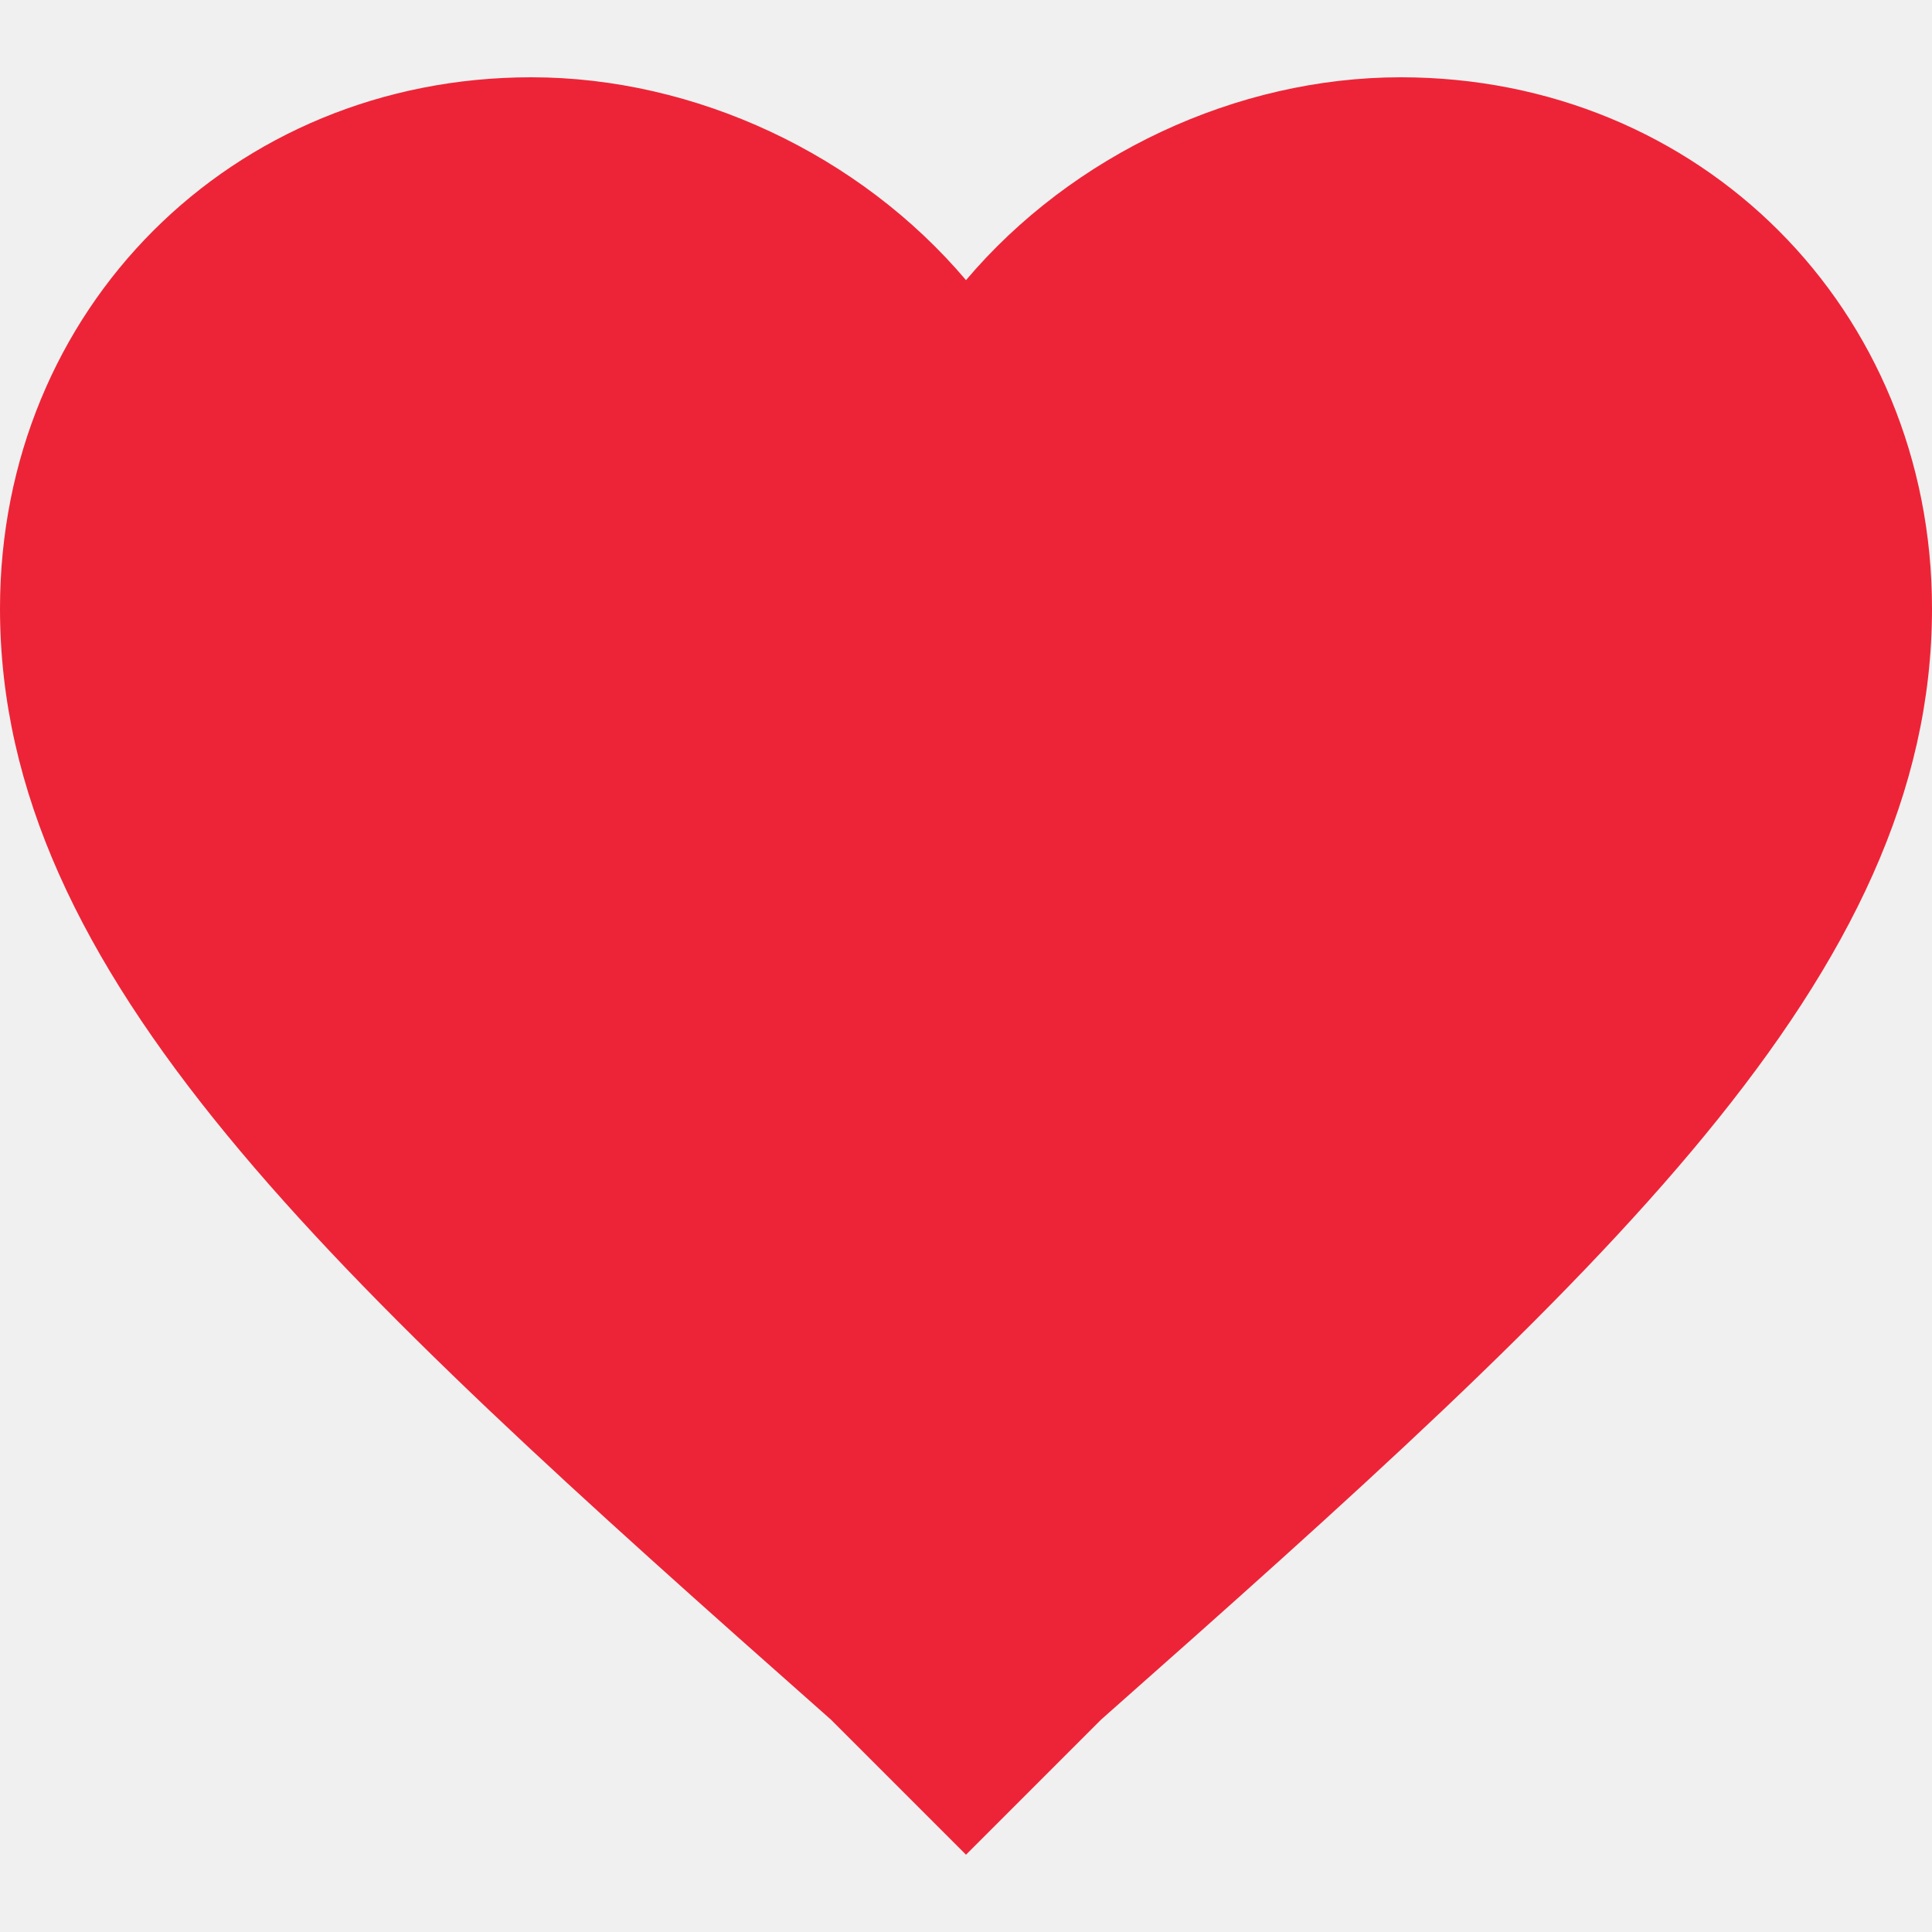
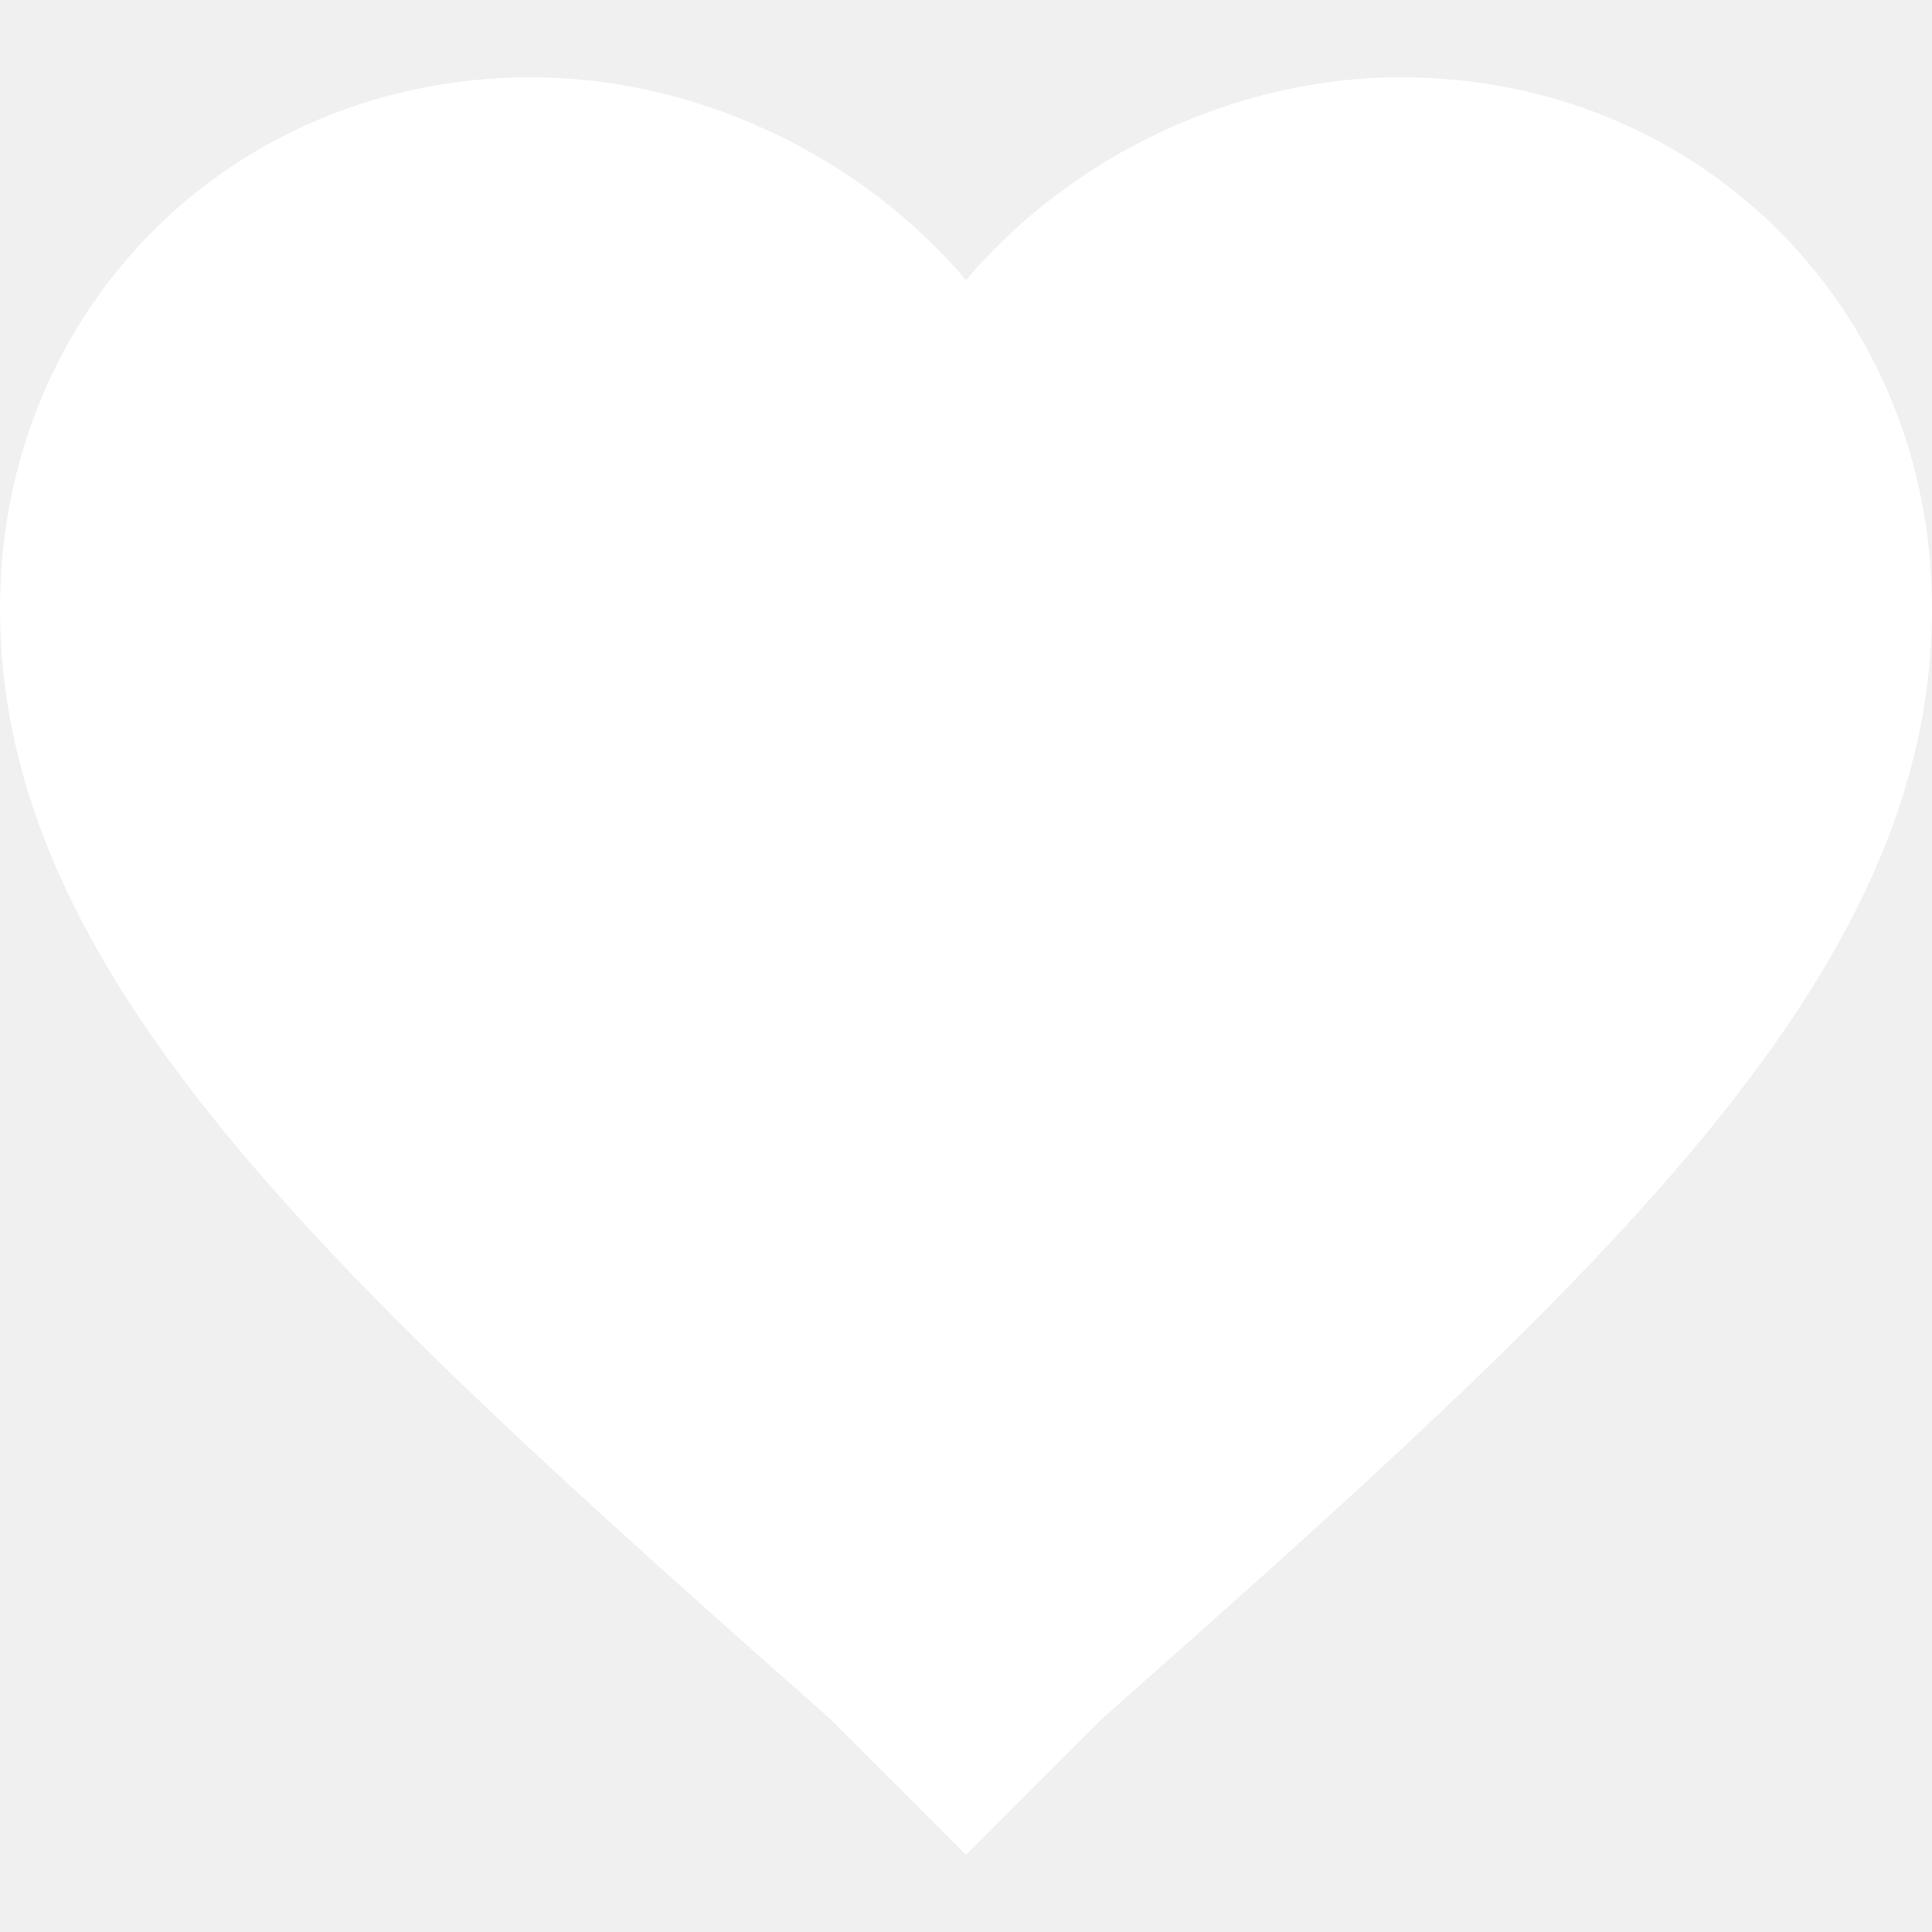
<svg xmlns="http://www.w3.org/2000/svg" version="1.1" id="Capa_1" x="0px" y="0px" width="510px" height="510px" viewBox="0 0 510 510" enable-background="new 0 0 510 510" xml:space="preserve">
  <g>
    <g id="favorite">
-       <path fill="#ED2437" d="M255,489.6L219.3,453.9C86.7,336.6,0,257.55,0,160.65C0,81.6,61.2,20.4,140.25,20.4    c43.35,0,86.7,20.4,114.75,53.55C283.05,40.8,326.4,20.4,369.75,20.4C448.8,20.4,510,81.6,510,160.65    c0,96.9-86.7,175.95-219.3,293.25L255,489.6z" />
+       <path fill="#FFFFFF" d="M255,489.6L219.3,453.9C86.7,336.6,0,257.55,0,160.65C0,81.6,61.2,20.4,140.25,20.4    c43.35,0,86.7,20.4,114.75,53.55C283.05,40.8,326.4,20.4,369.75,20.4C448.8,20.4,510,81.6,510,160.65    c0,96.9-86.7,175.95-219.3,293.25L255,489.6z" />
    </g>
  </g>
</svg>
